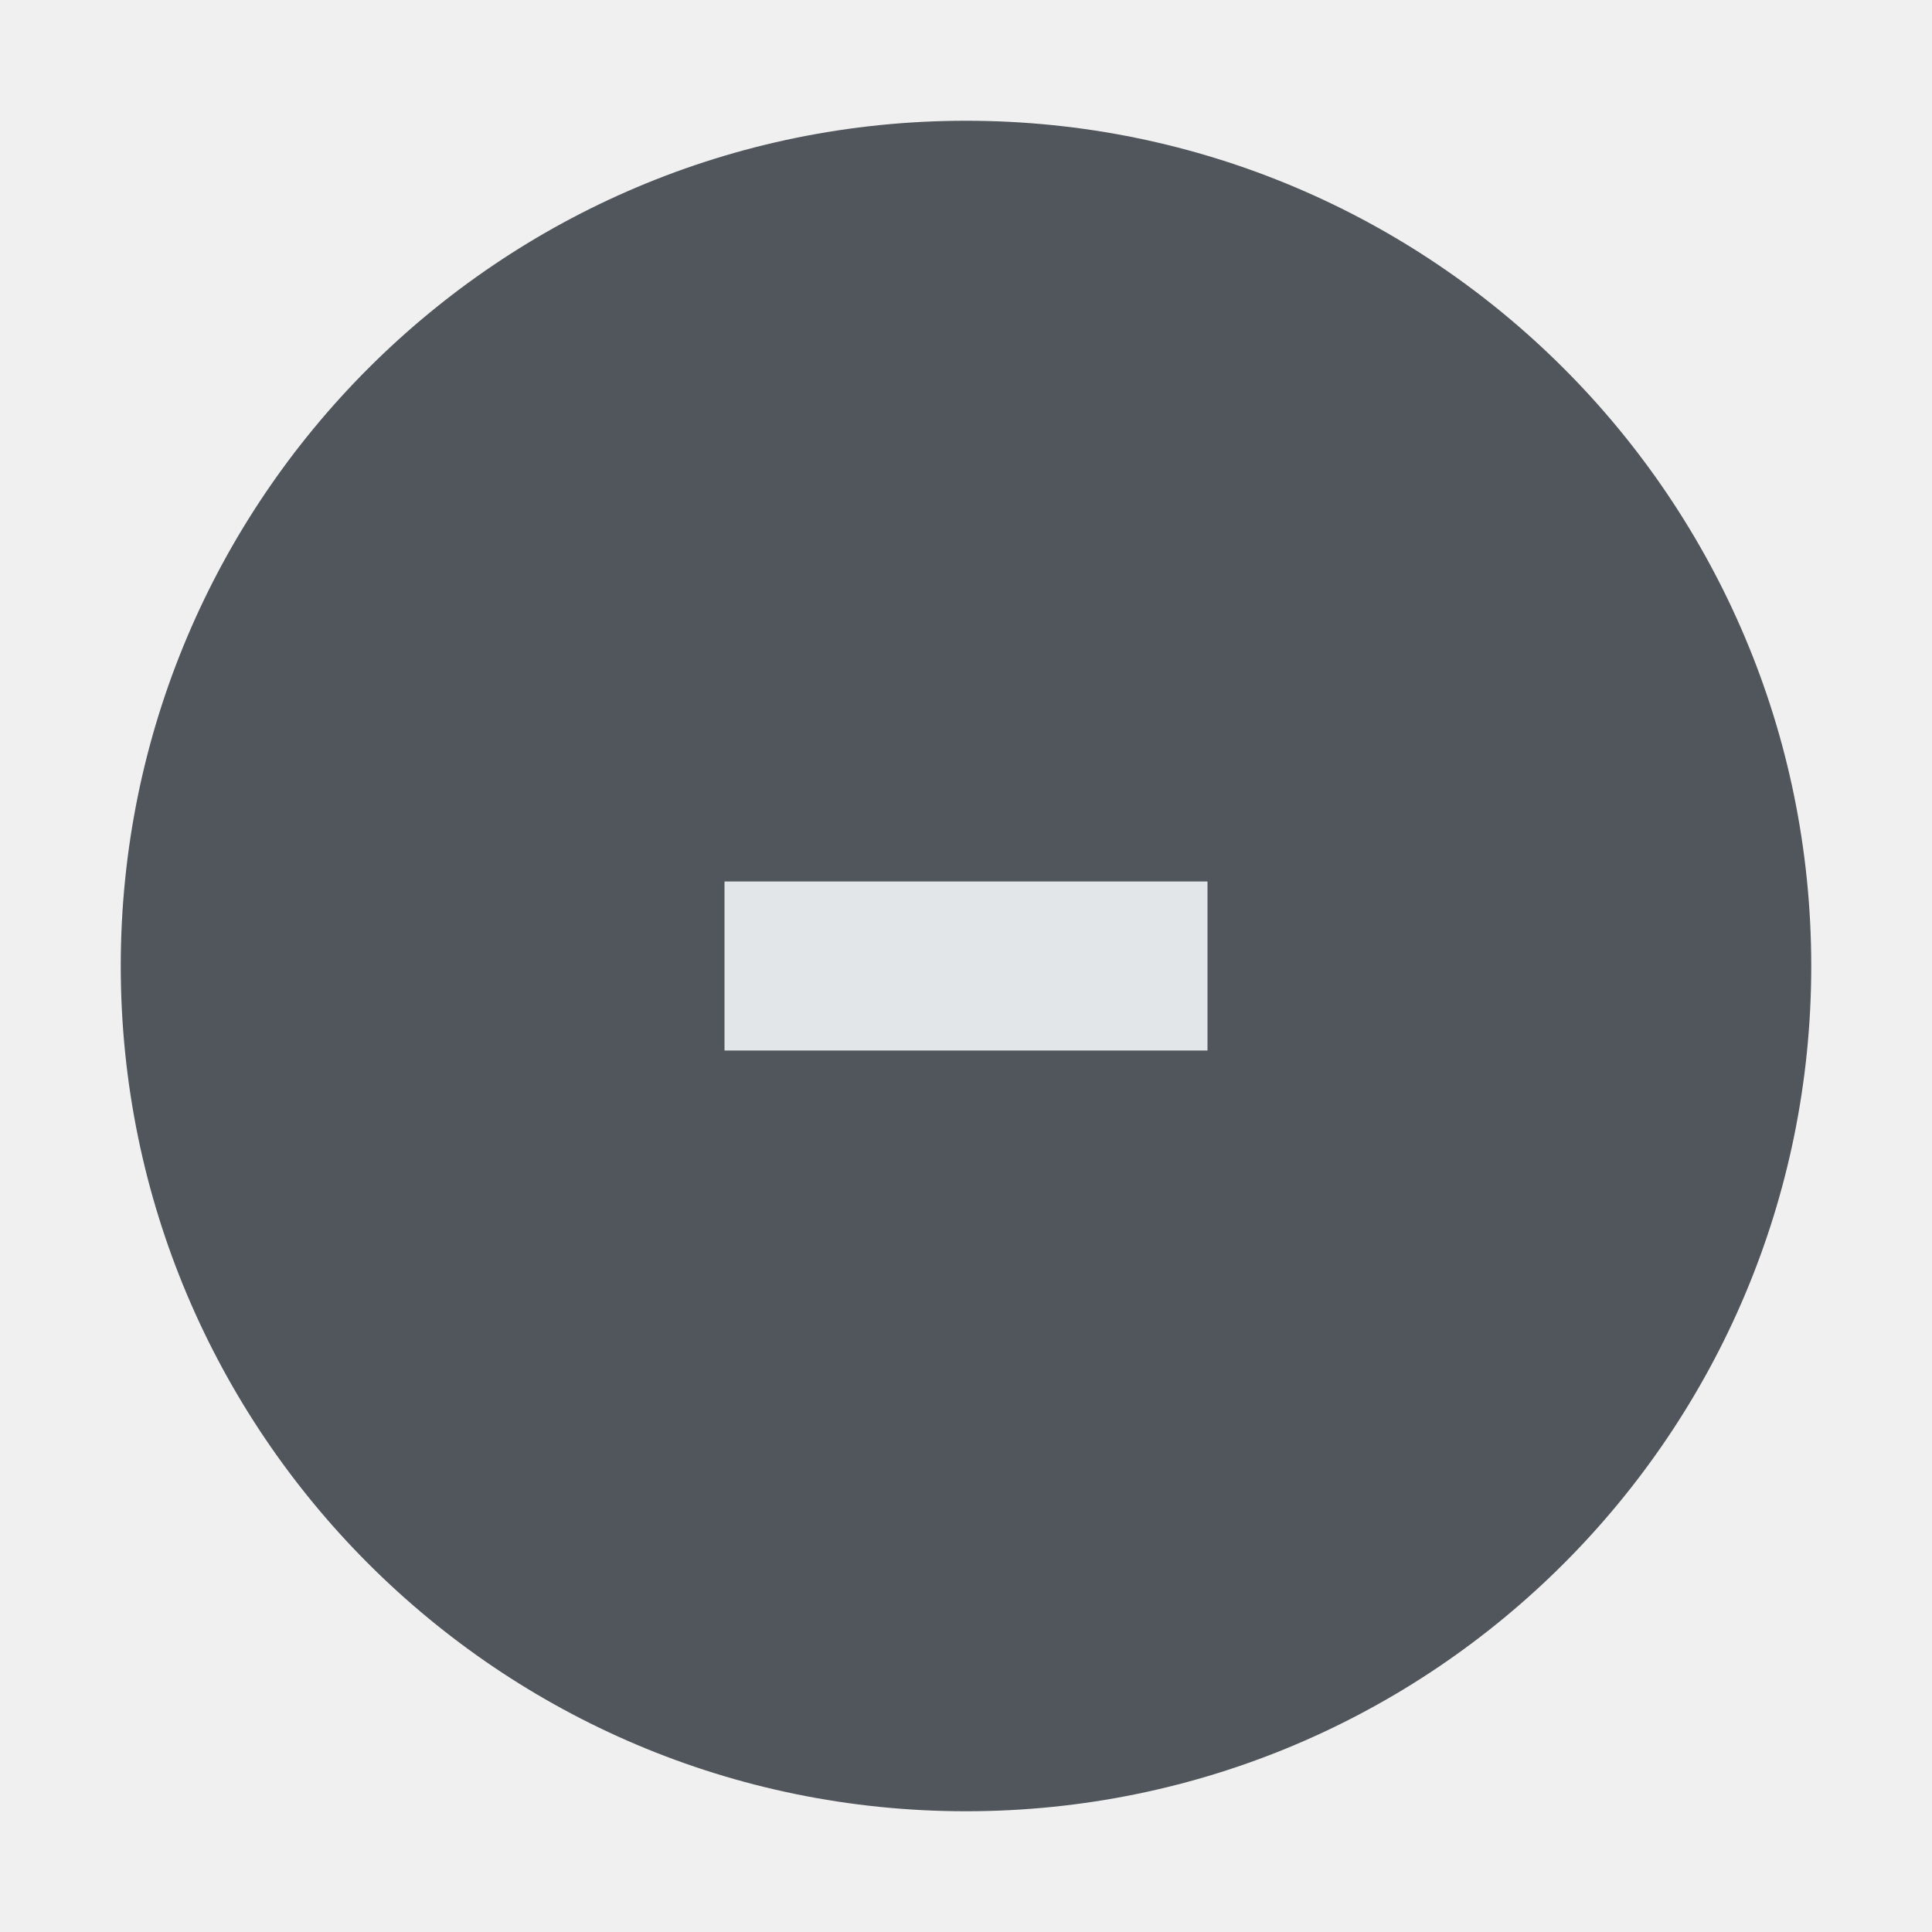
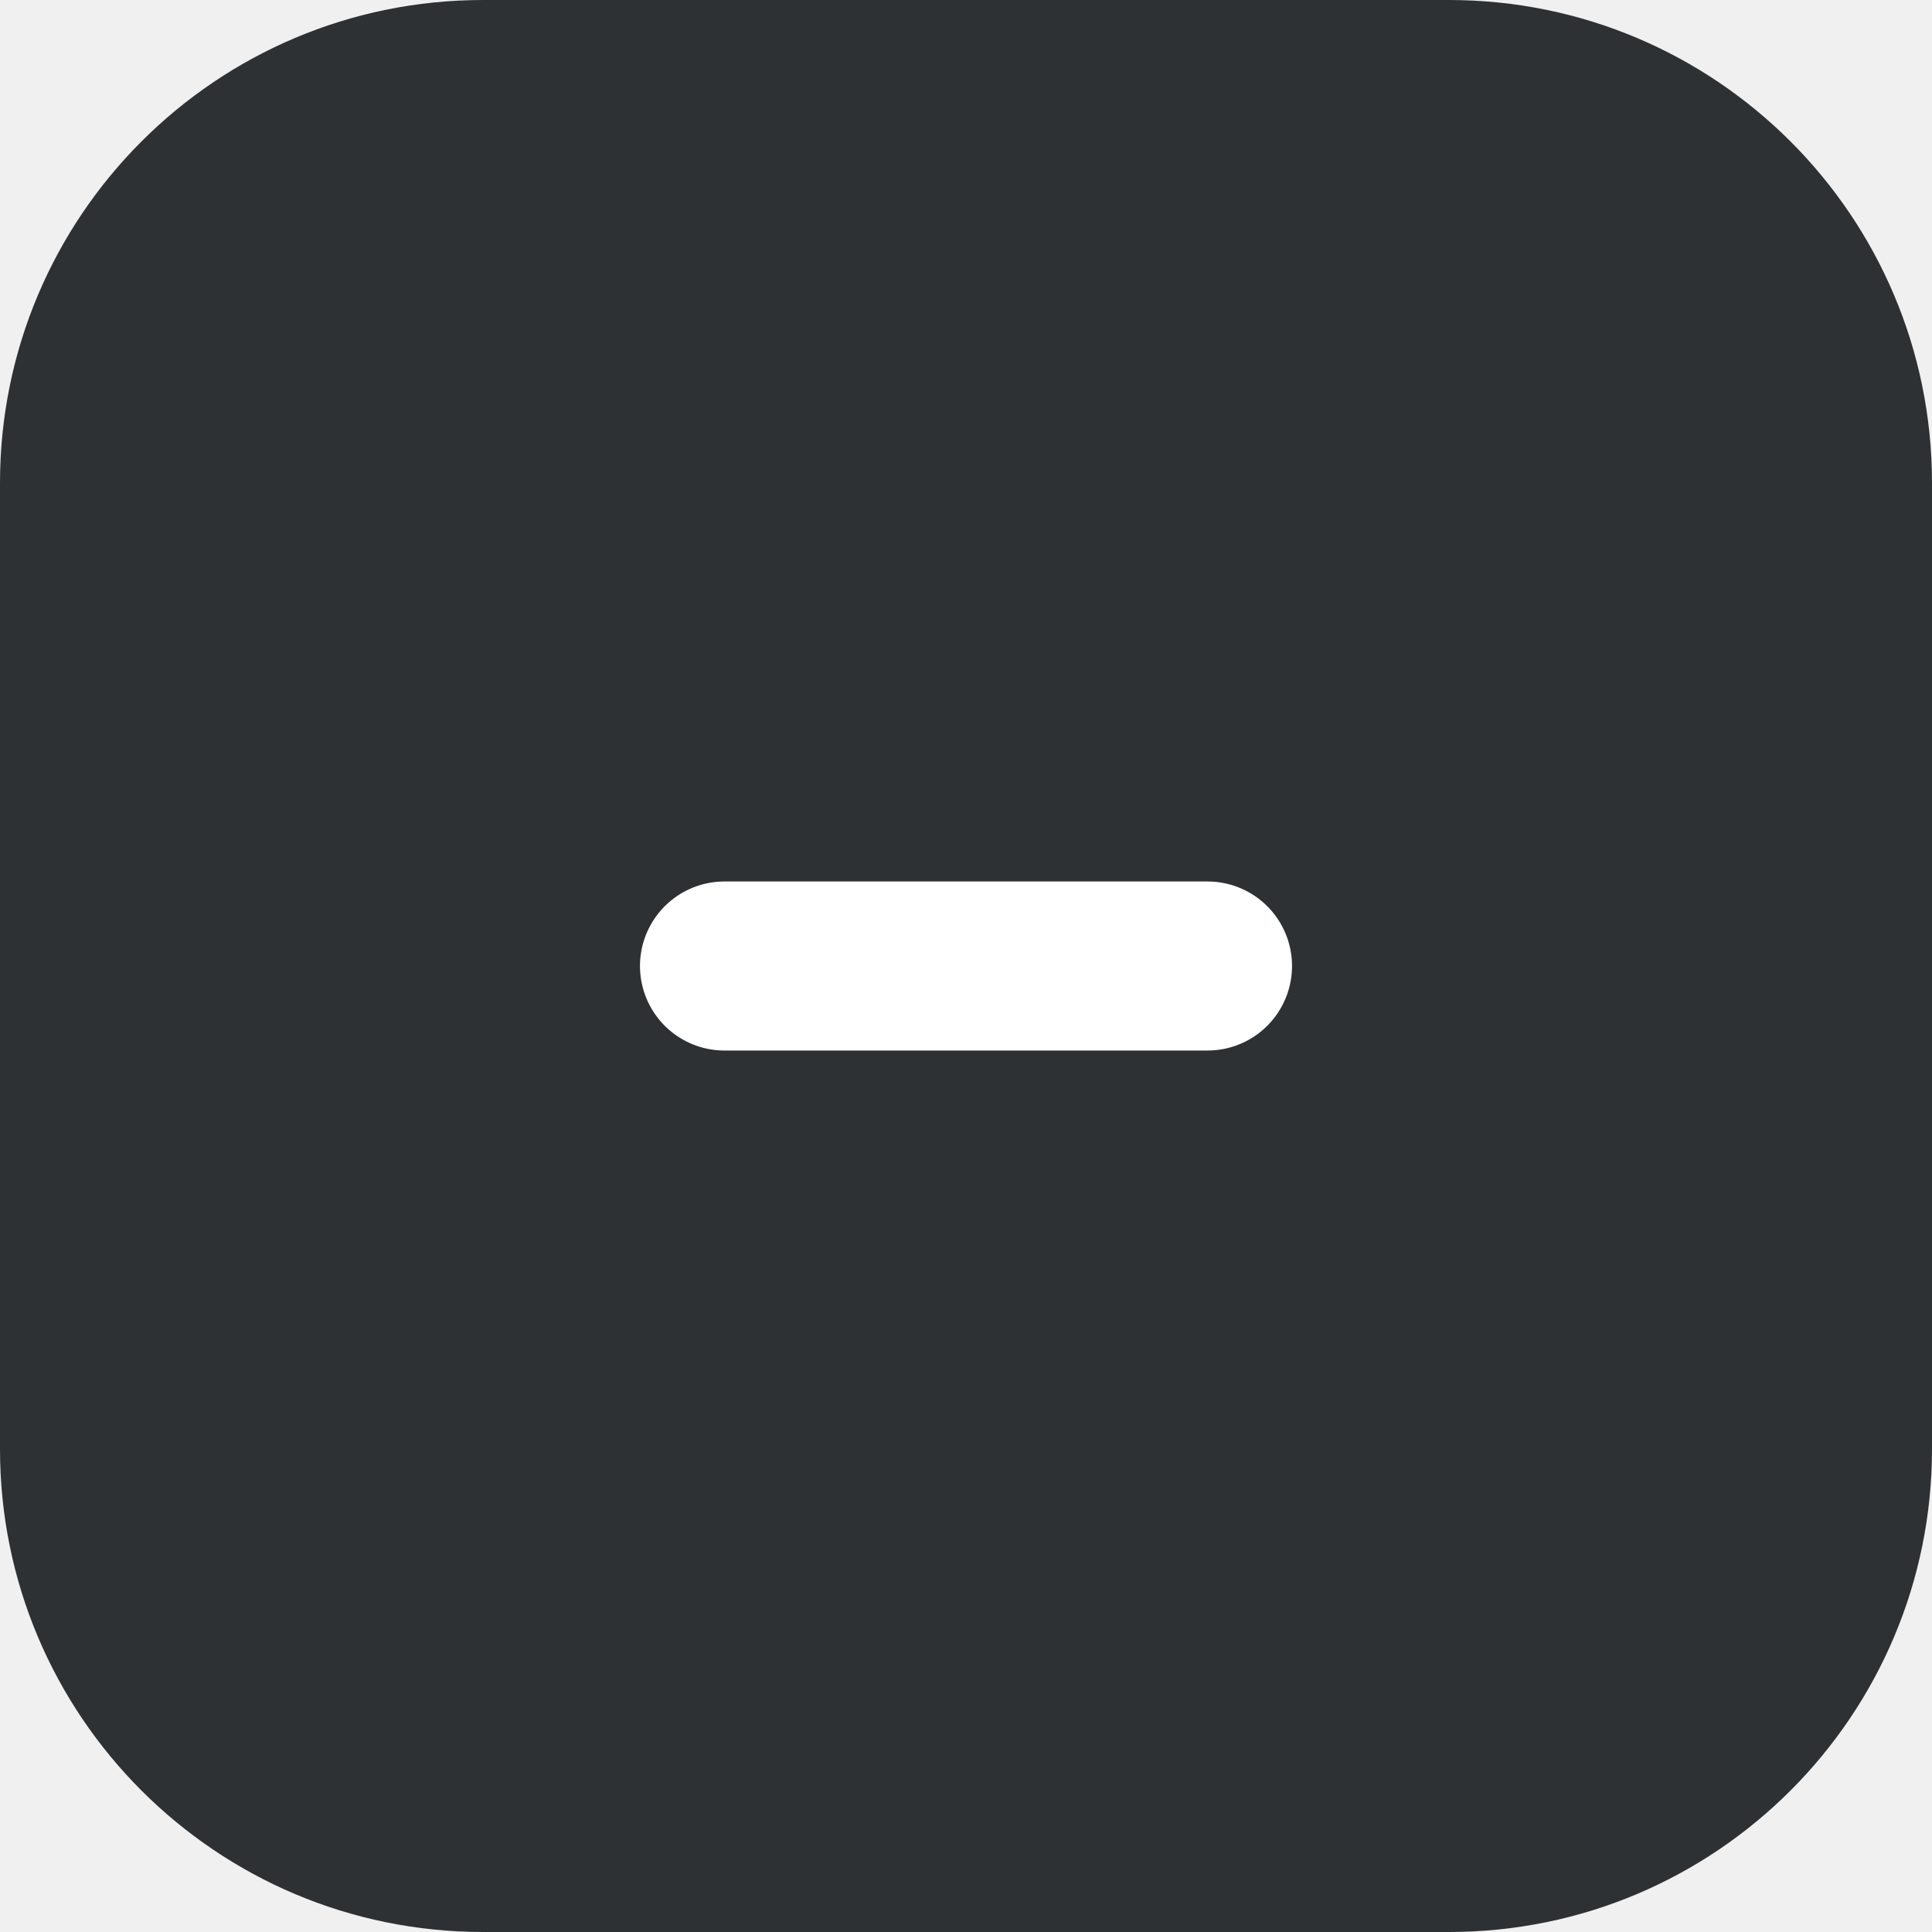
<svg xmlns="http://www.w3.org/2000/svg" width="64" height="64" viewBox="0 0 16 16">
  <g transform="translate(0 0)">
-     <circle cx="8" cy="8" r="7" fill="#51565c" />
-     <path d="M4 6h4" fill="none" stroke="#e3e6e9" transform="translate(2 2)" stroke-width="1.4" stroke-linecap="butt" stroke-linejoin="miter" />
+     <rect x="0" y="0" width="16" height="16" rx="4" fill="#2e3134" />
+     <path d="M4 6h4" fill="none" stroke="#ffffff" transform="translate(2 2)" stroke-width="1.4" stroke-linecap="round" stroke-linejoin="round" />
  </g>
</svg>
